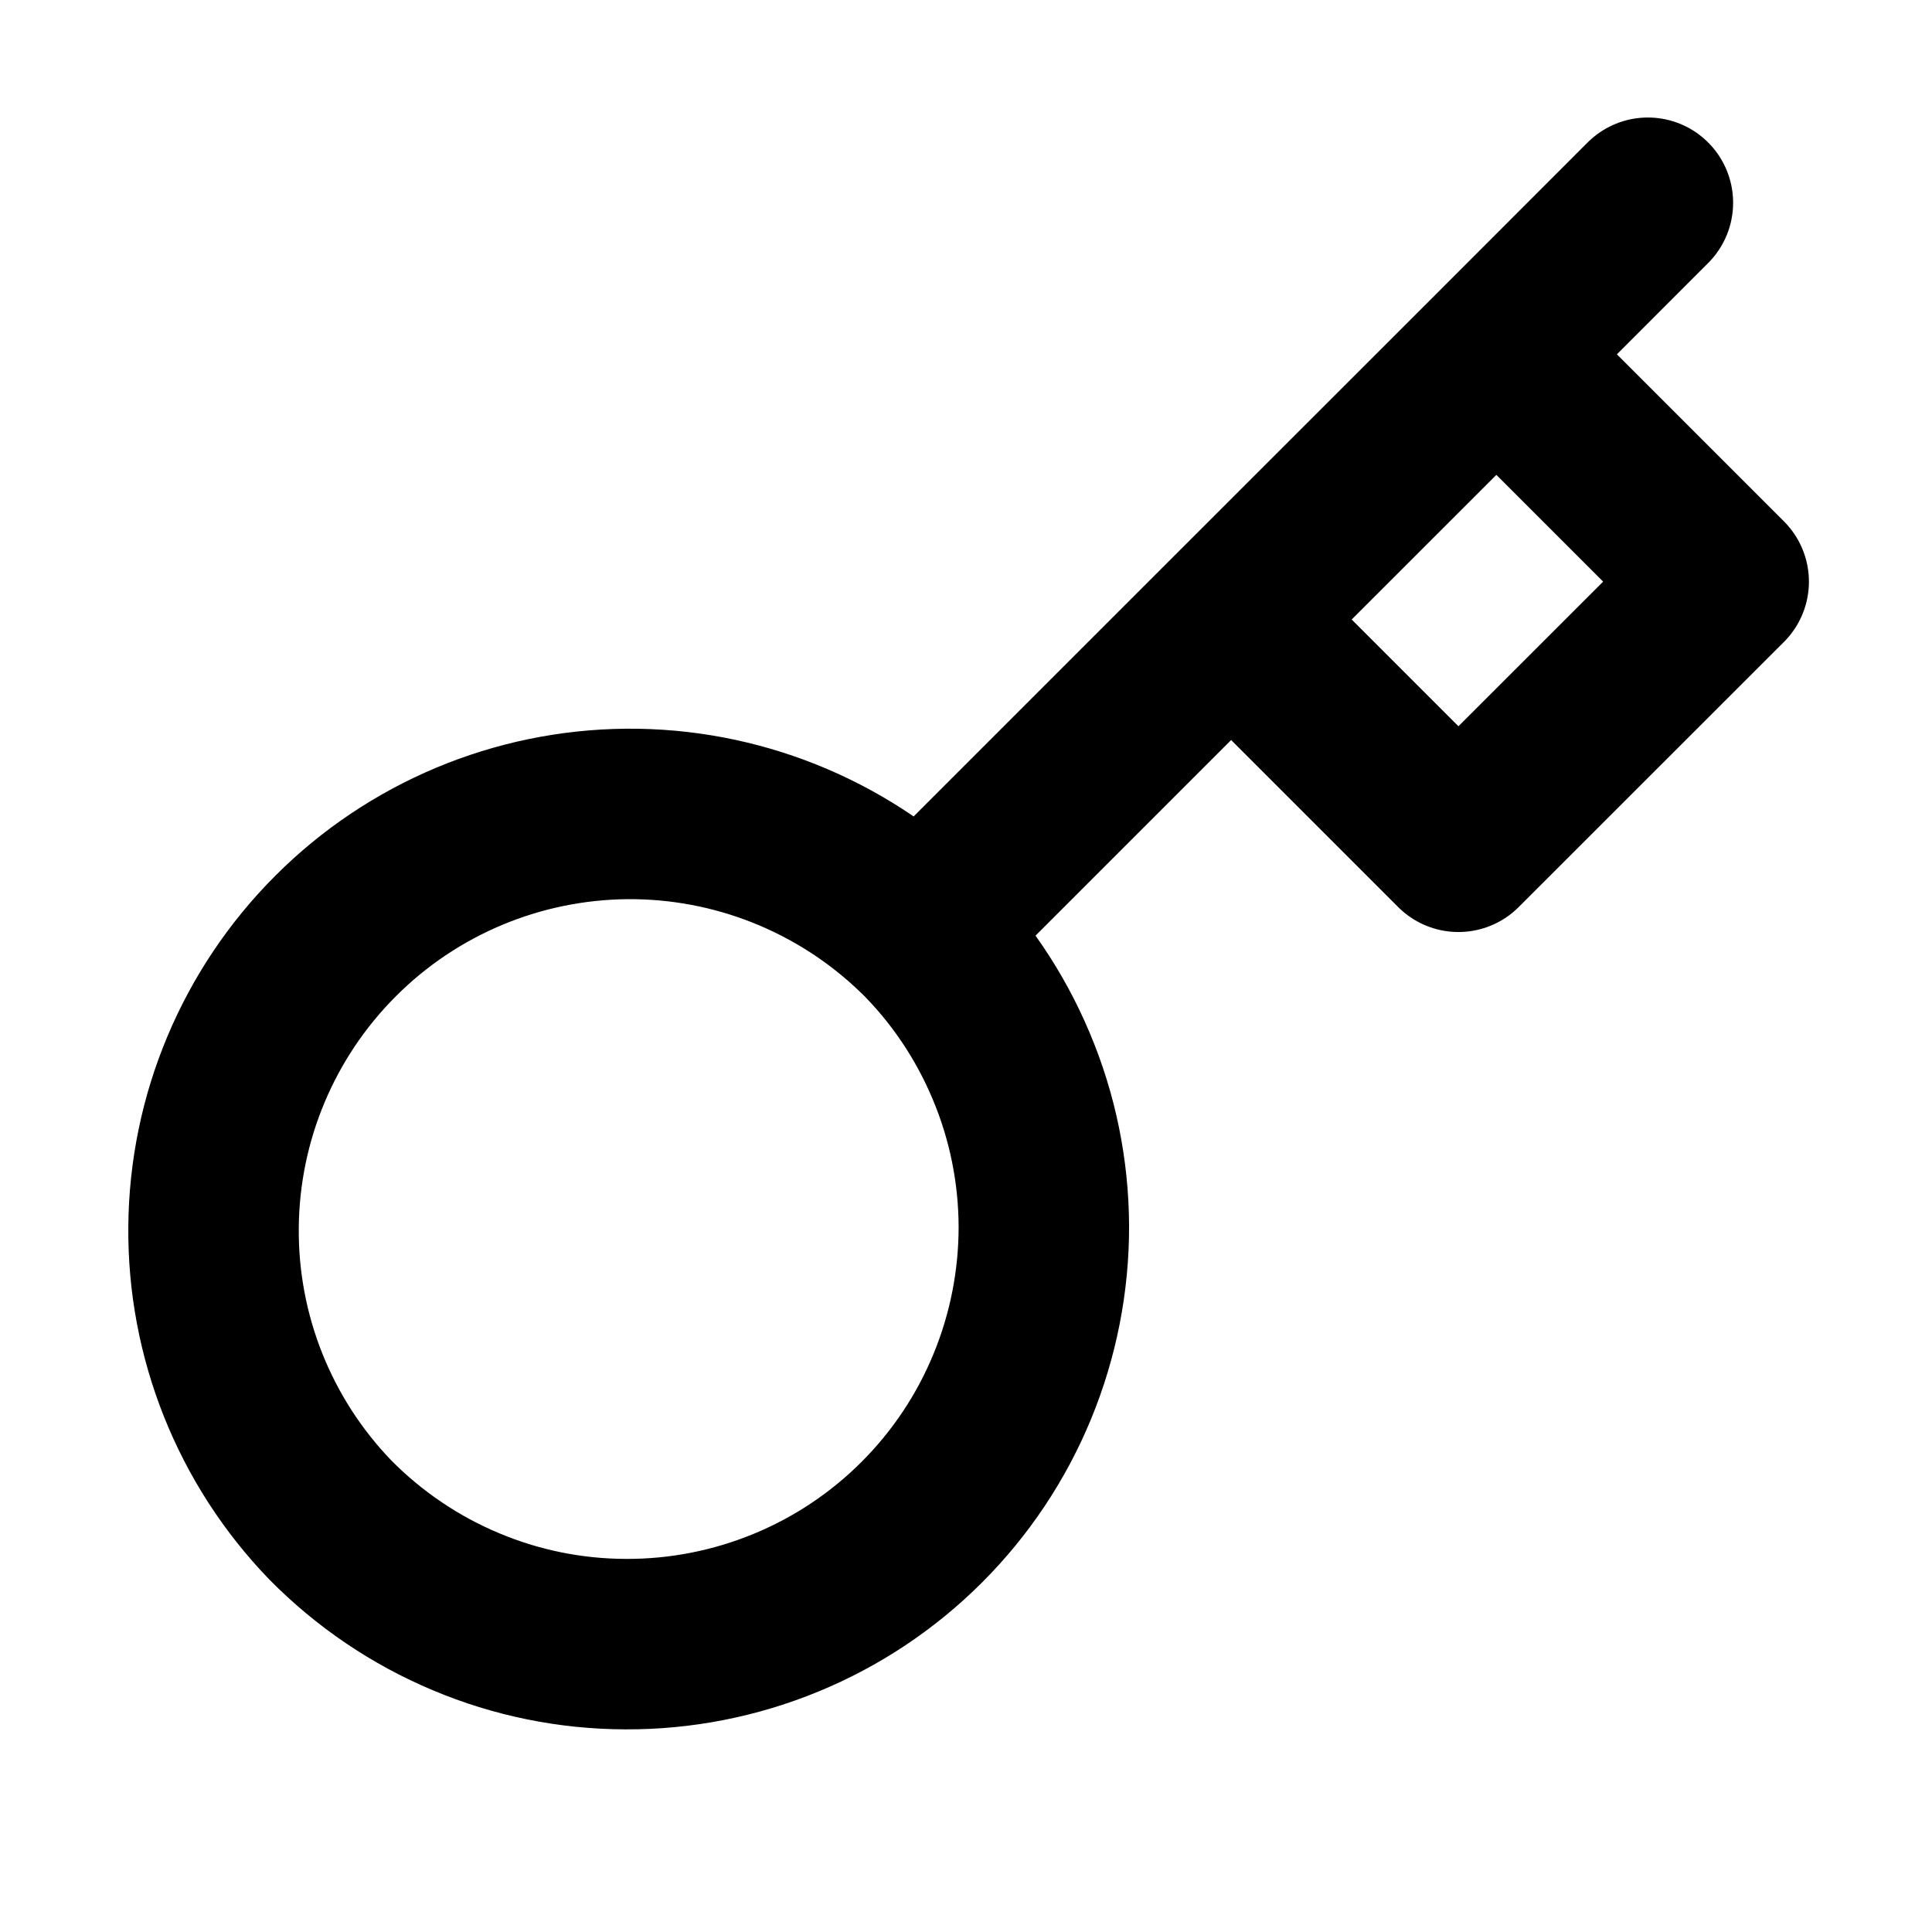
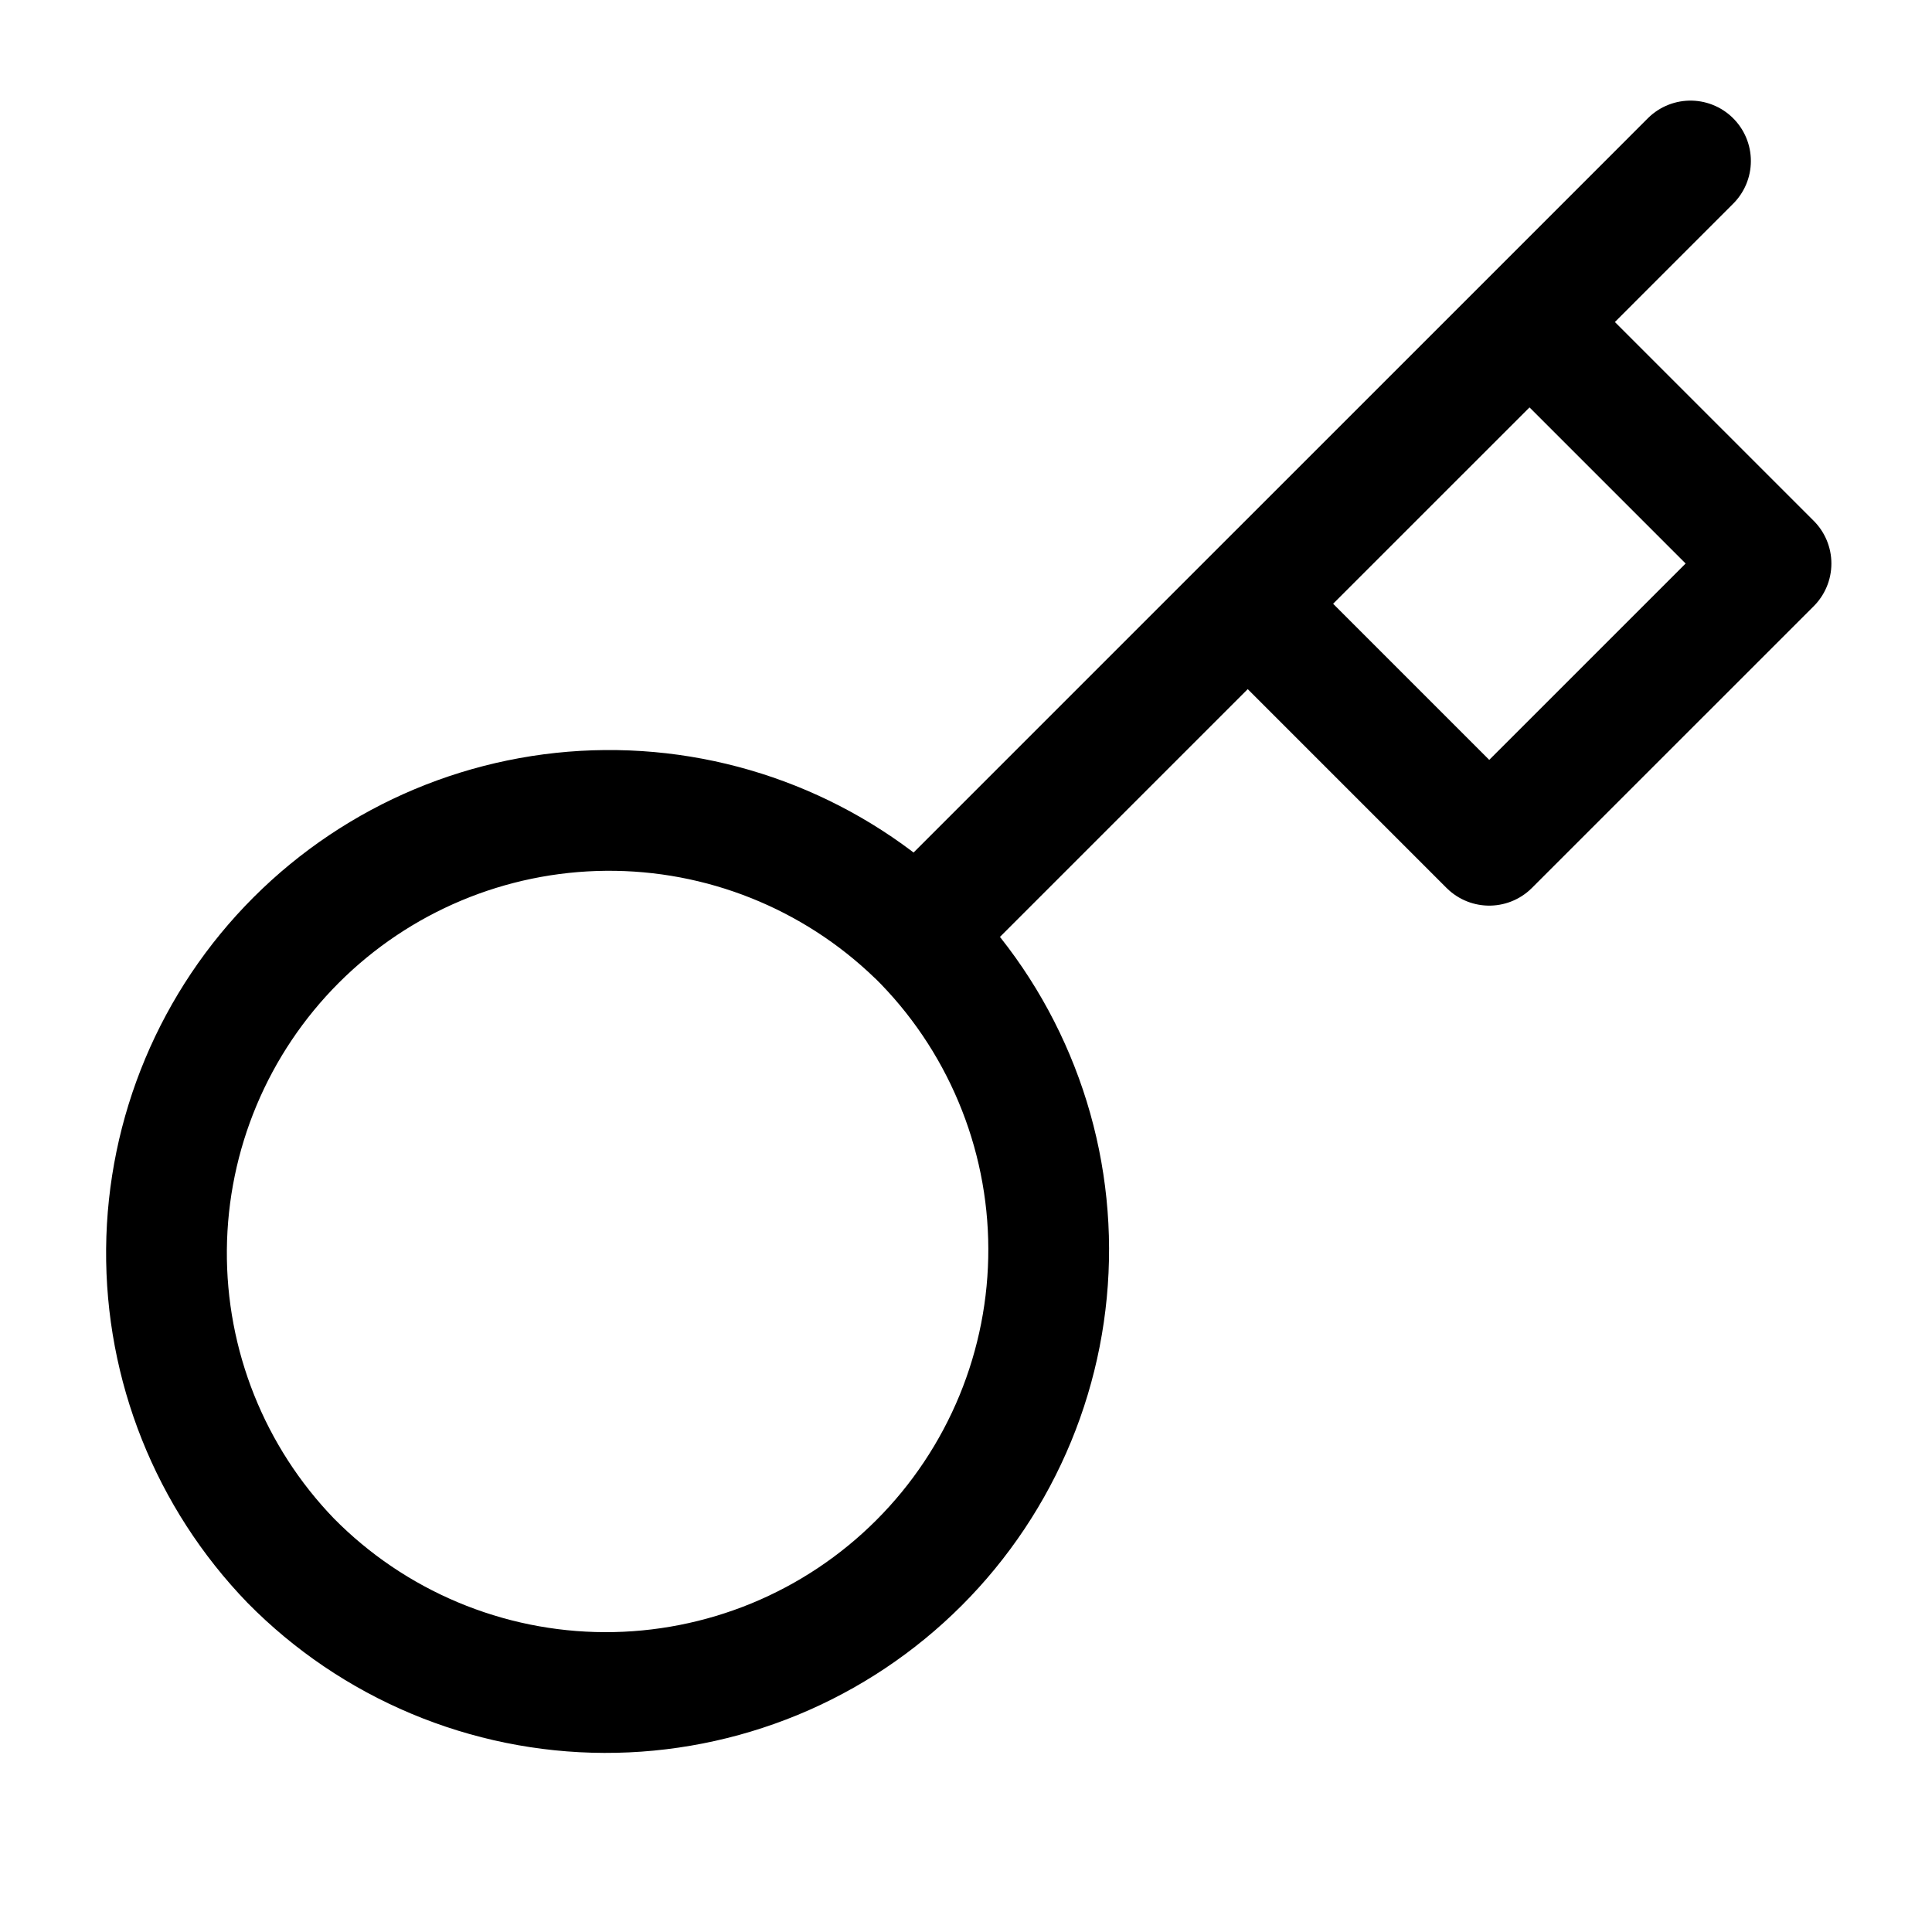
- <svg xmlns="http://www.w3.org/2000/svg" width="40" height="40" viewBox="0 0 16 17" fill="none">
-   <g id="key">
-     <path id="Vector" d="M14 1.784L12.667 3.118M12.667 3.118L14.667 5.118L12.333 7.451L10.333 5.451M12.667 3.118L10.333 5.451M7.593 8.191C7.938 8.53 8.211 8.935 8.398 9.381C8.586 9.827 8.683 10.305 8.685 10.789C8.686 11.272 8.592 11.751 8.408 12.198C8.224 12.646 7.953 13.052 7.611 13.394C7.269 13.736 6.863 14.007 6.415 14.191C5.968 14.375 5.489 14.469 5.006 14.467C4.522 14.466 4.044 14.369 3.598 14.181C3.152 13.994 2.748 13.72 2.408 13.376C1.74 12.685 1.37 11.758 1.379 10.797C1.387 9.836 1.773 8.916 2.453 8.236C3.132 7.556 4.052 7.171 5.013 7.162C5.975 7.154 6.901 7.524 7.593 8.192L7.593 8.191ZM7.593 8.191L10.333 5.451" stroke="currentColor" stroke-width="1.5" stroke-linecap="round" stroke-linejoin="round" />
-   </g>
+ <svg xmlns="http://www.w3.org/2000/svg" width="40" height="40" viewBox="0 0 40 40" fill="none">
+   <path d="M35 3.333L31.667 6.667M31.667 6.667L36.667 11.667L30.833 17.5L25.833 12.5M31.667 6.667L25.833 12.5M18.983 19.35C19.844 20.199 20.528 21.21 20.996 22.325C21.465 23.439 21.708 24.635 21.712 25.844C21.716 27.053 21.481 28.251 21.02 29.369C20.559 30.486 19.882 31.502 19.027 32.357C18.172 33.212 17.157 33.889 16.039 34.35C14.921 34.81 13.723 35.046 12.514 35.042C11.305 35.038 10.109 34.794 8.995 34.326C7.88 33.858 6.869 33.174 6.02 32.313C4.35 30.584 3.426 28.269 3.447 25.865C3.468 23.462 4.432 21.163 6.132 19.463C7.831 17.764 10.13 16.8 12.534 16.779C14.937 16.758 17.253 17.682 18.982 19.352L18.983 19.35ZM18.983 19.35L25.833 12.5" stroke="currentColor" stroke-width="2.5" stroke-linecap="round" stroke-linejoin="round" />
</svg>
